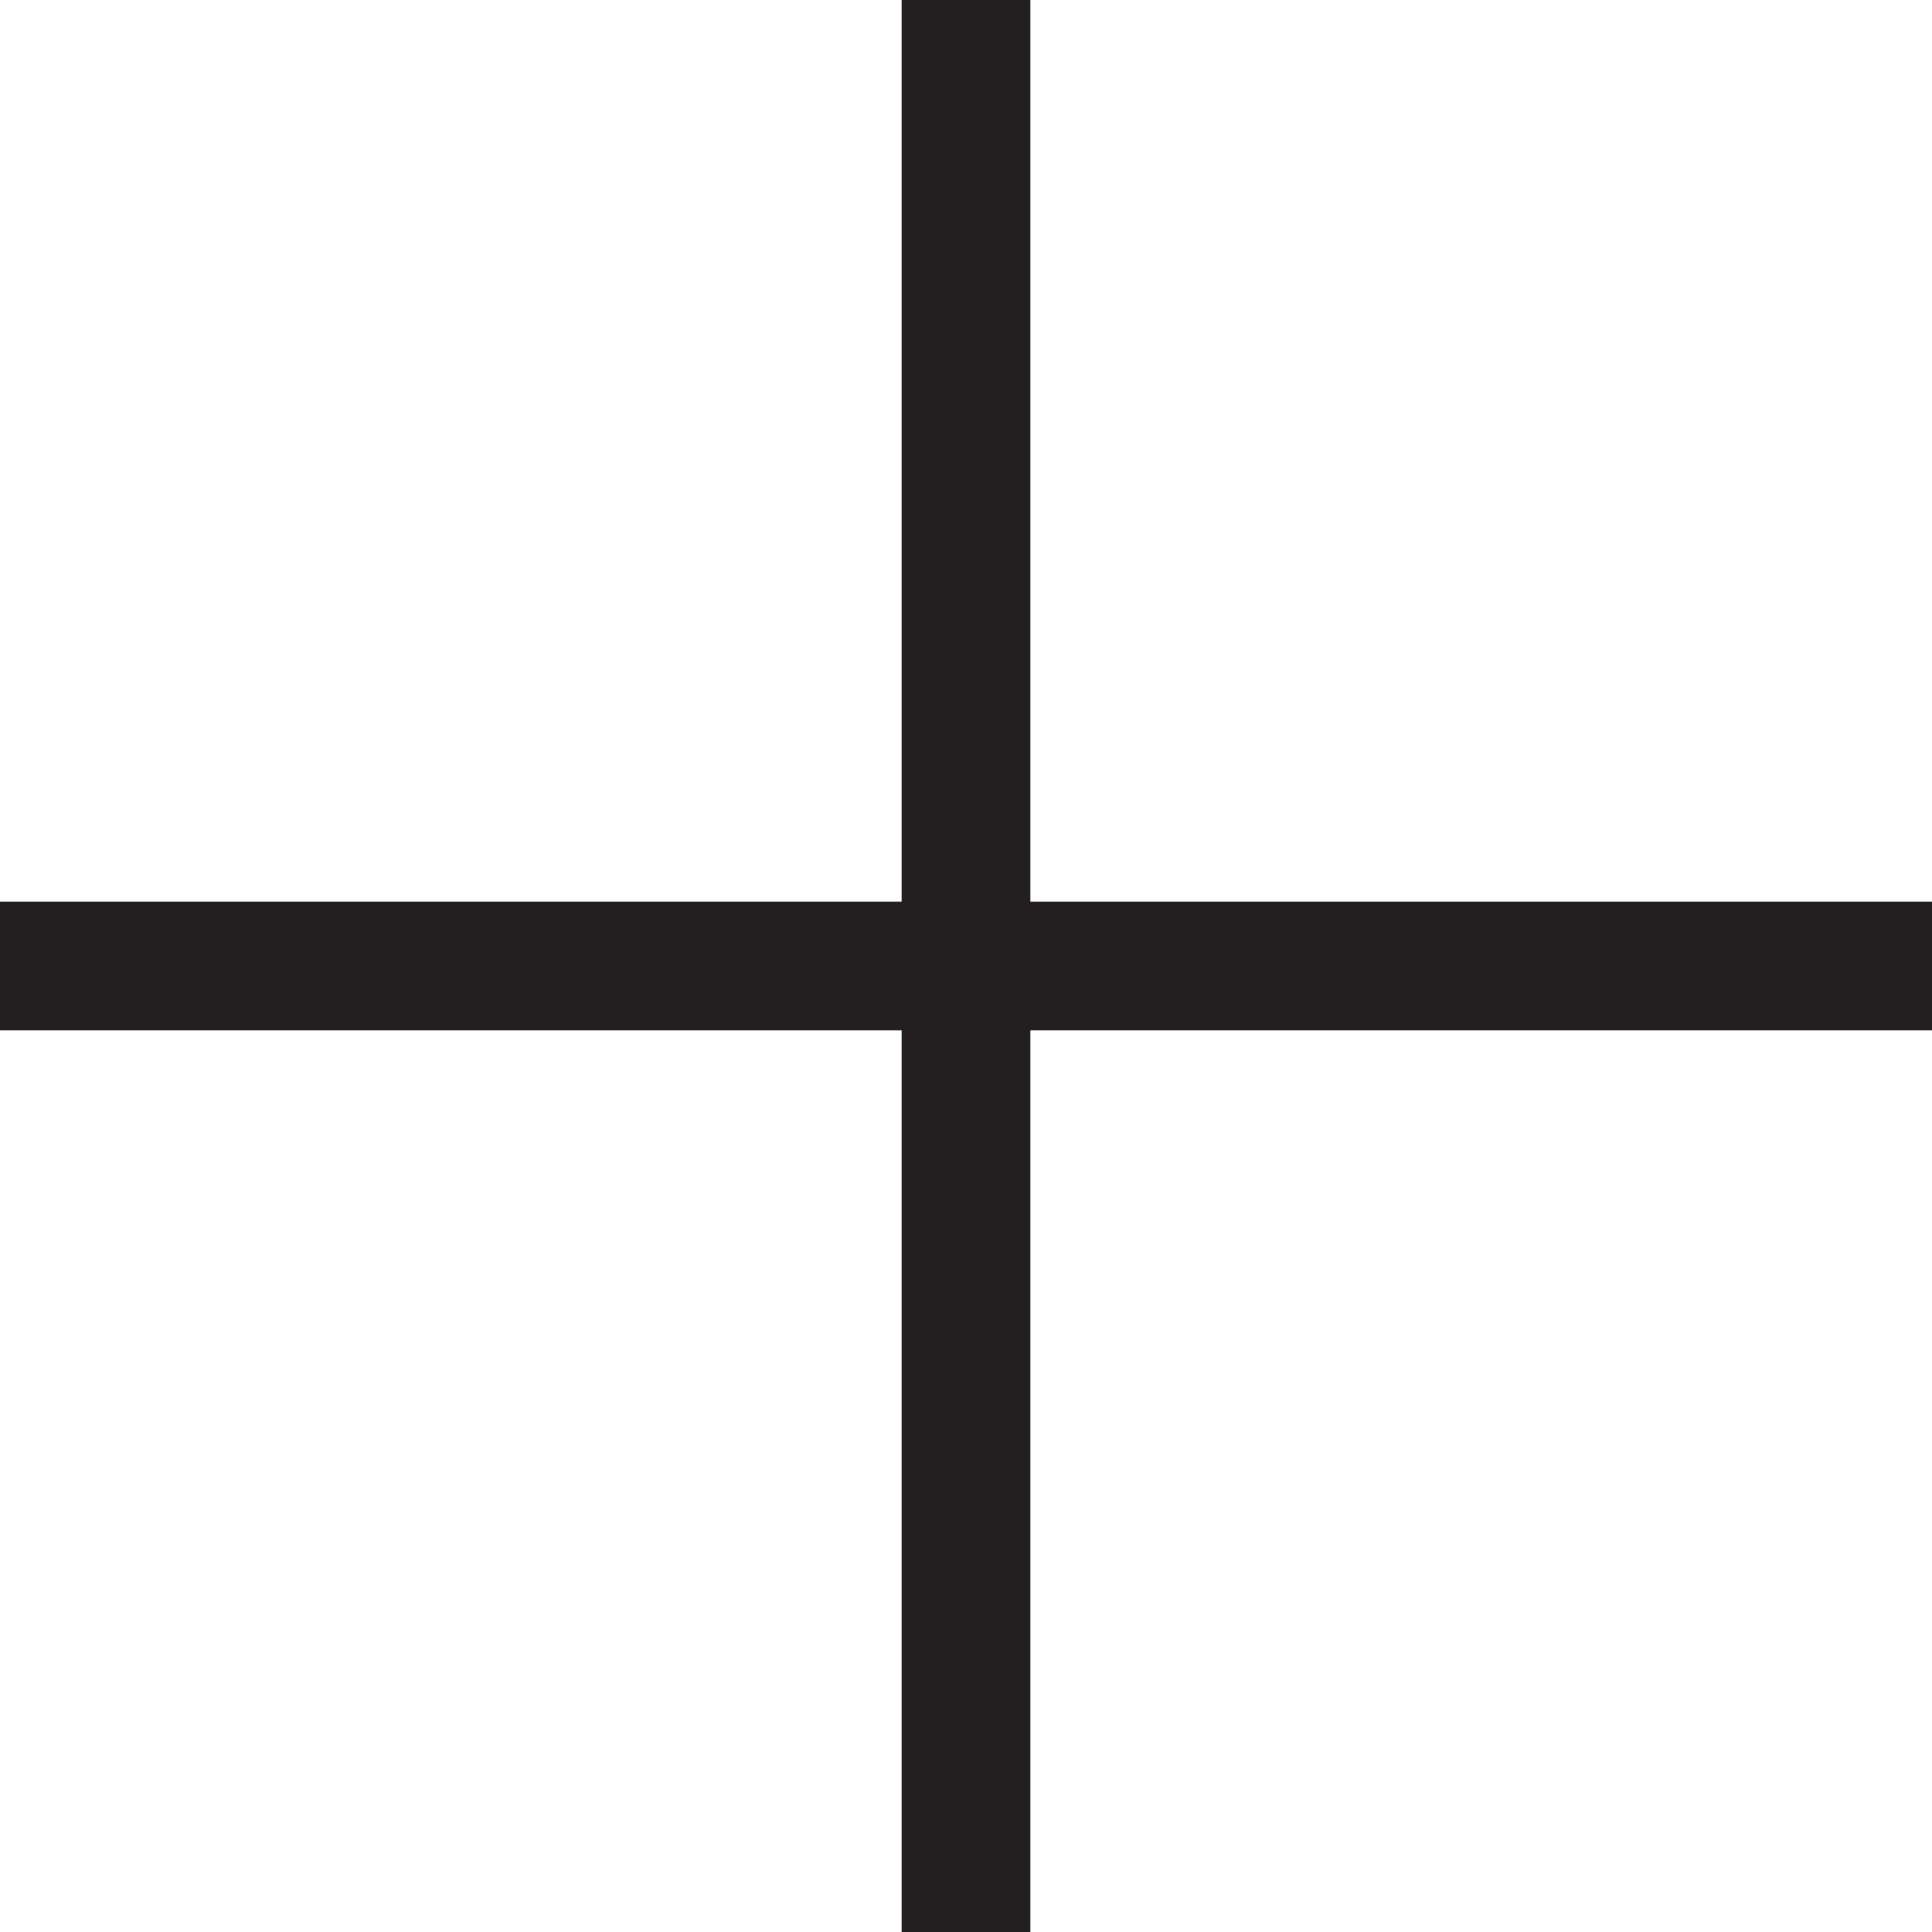
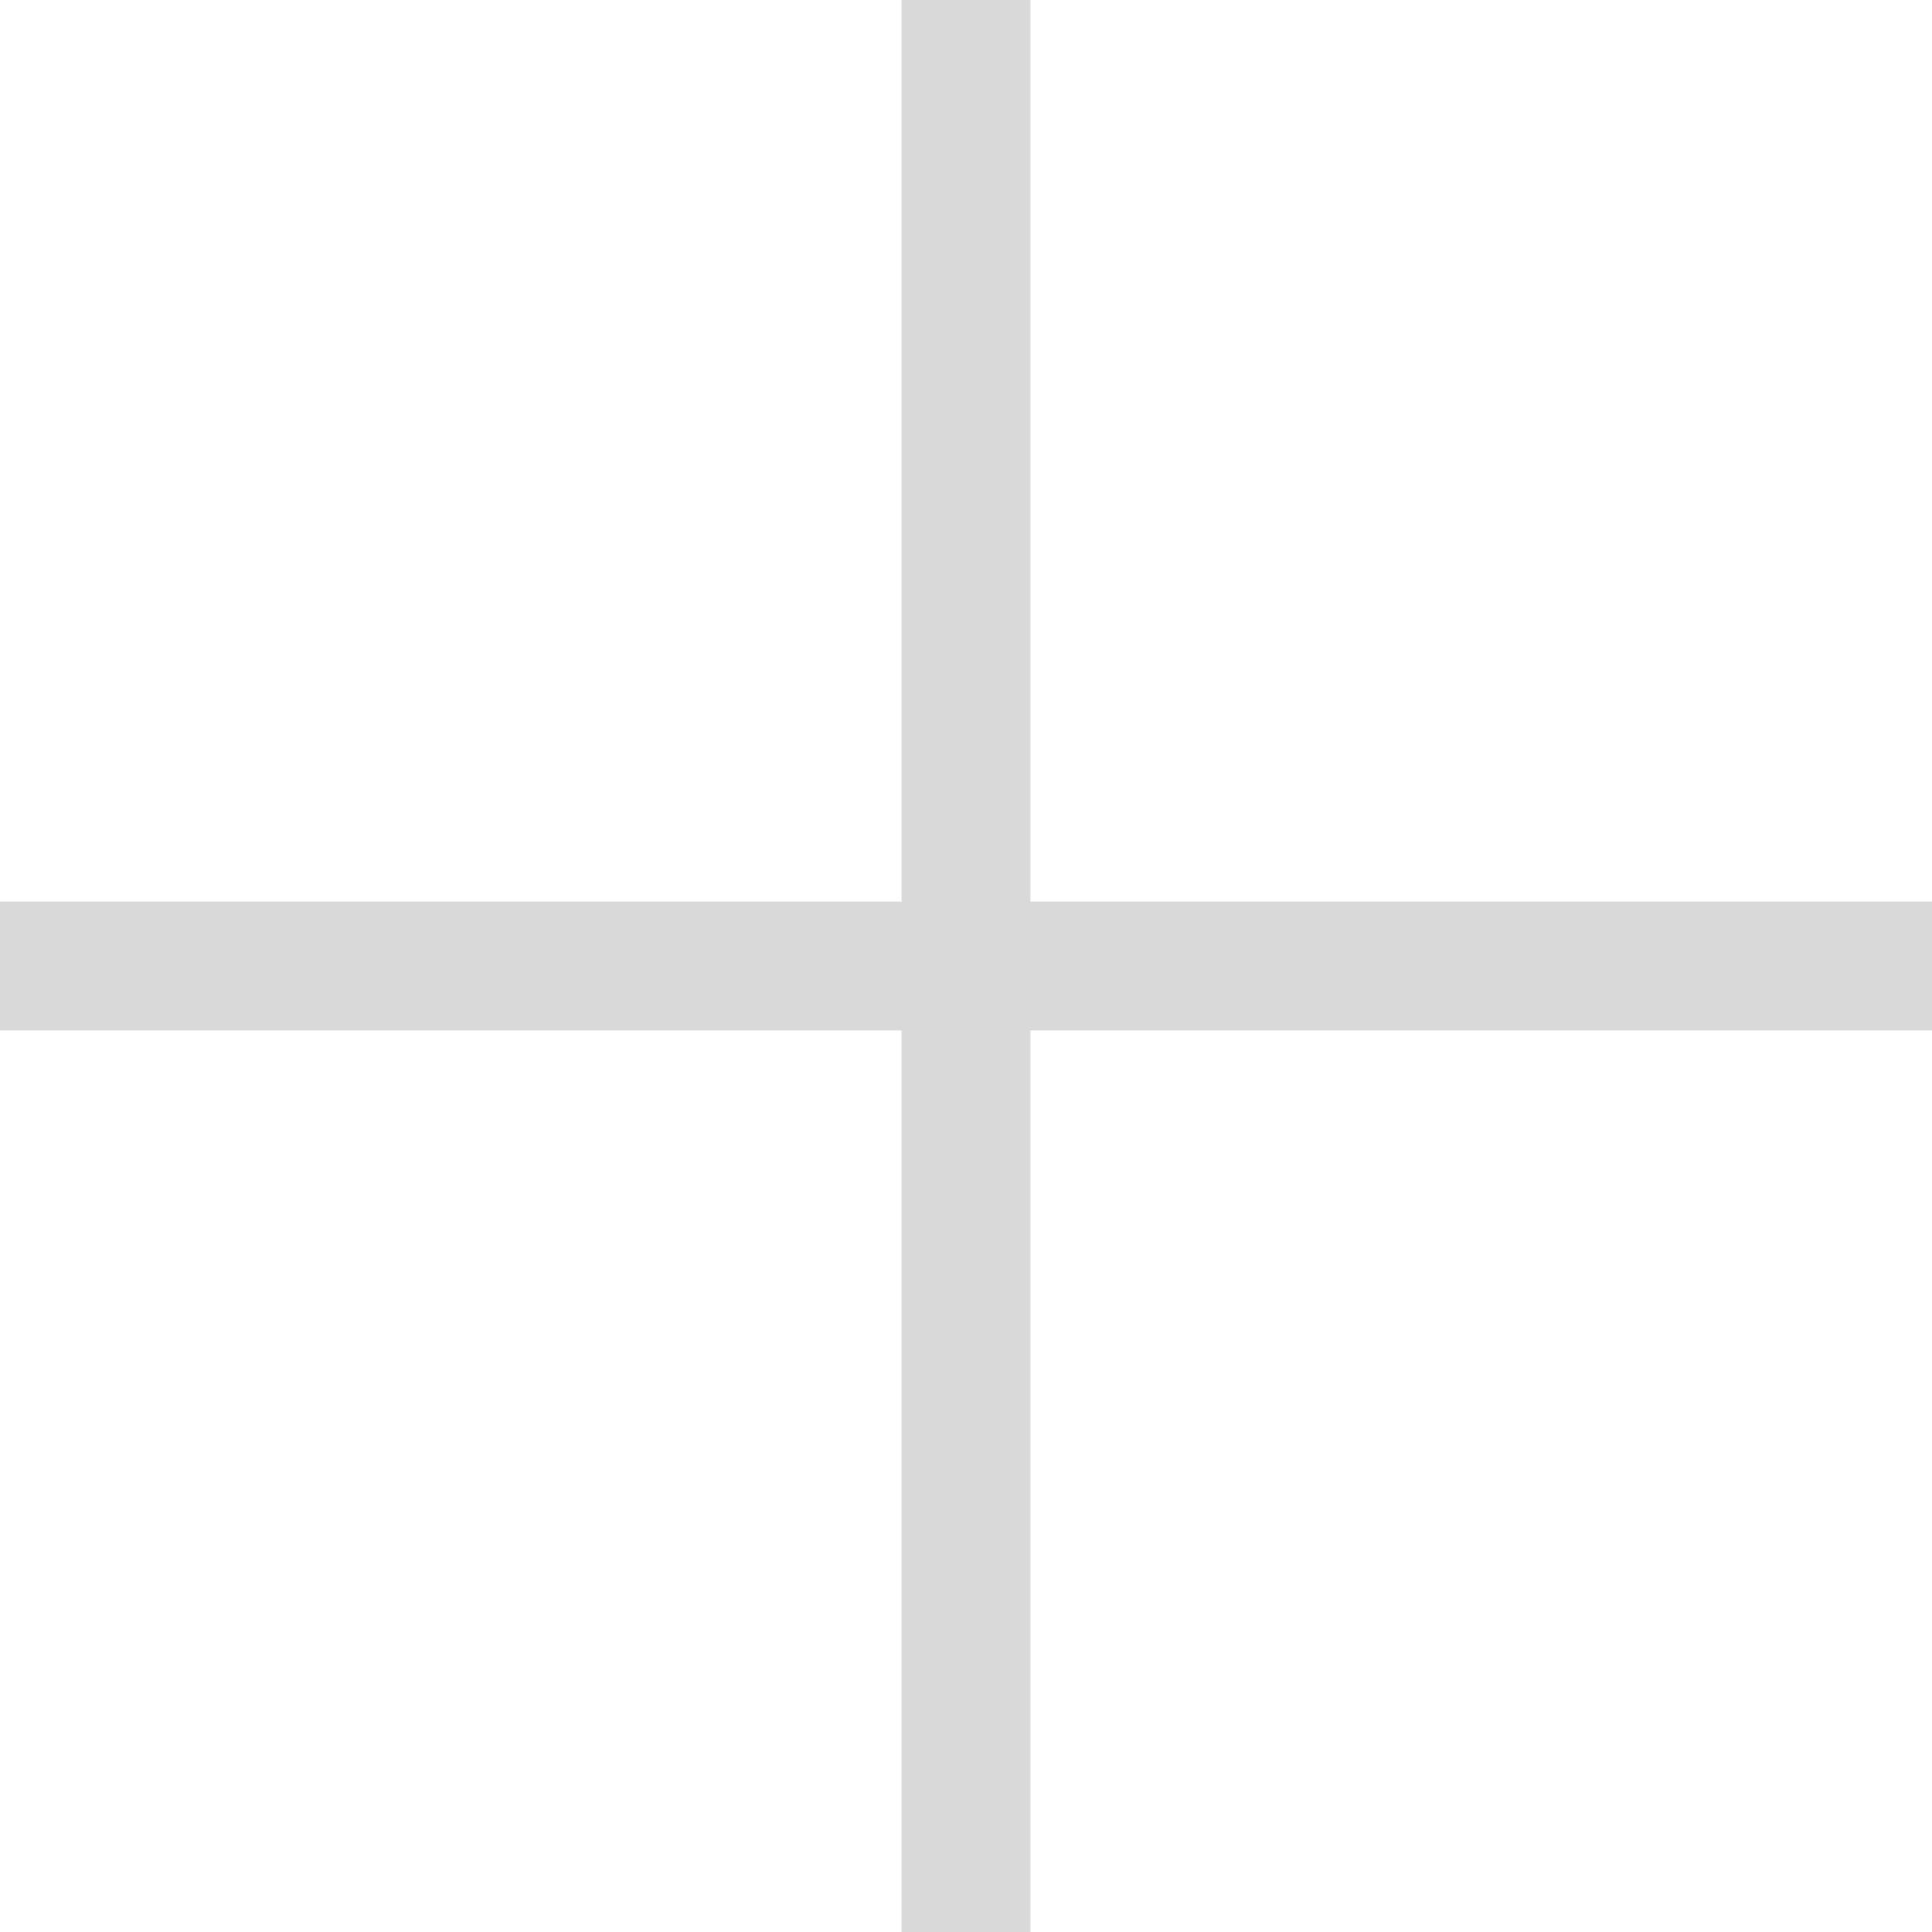
<svg xmlns="http://www.w3.org/2000/svg" version="1.1" id="Layer_1" x="0px" y="0px" viewBox="0 0 30 30" style="enable-background:new 0 0 30 30;" xml:space="preserve">
  <style type="text/css">
    .st0 {
-       fill: #231F20;
+       fill: #d9d9d9;
    }
  </style>
  <polygon class="st0" points="30,14 16,14 16,0 14,0 14,14 0,14 0,16 14,16 14,30 16,30 16,16 30,16 " />
</svg>
